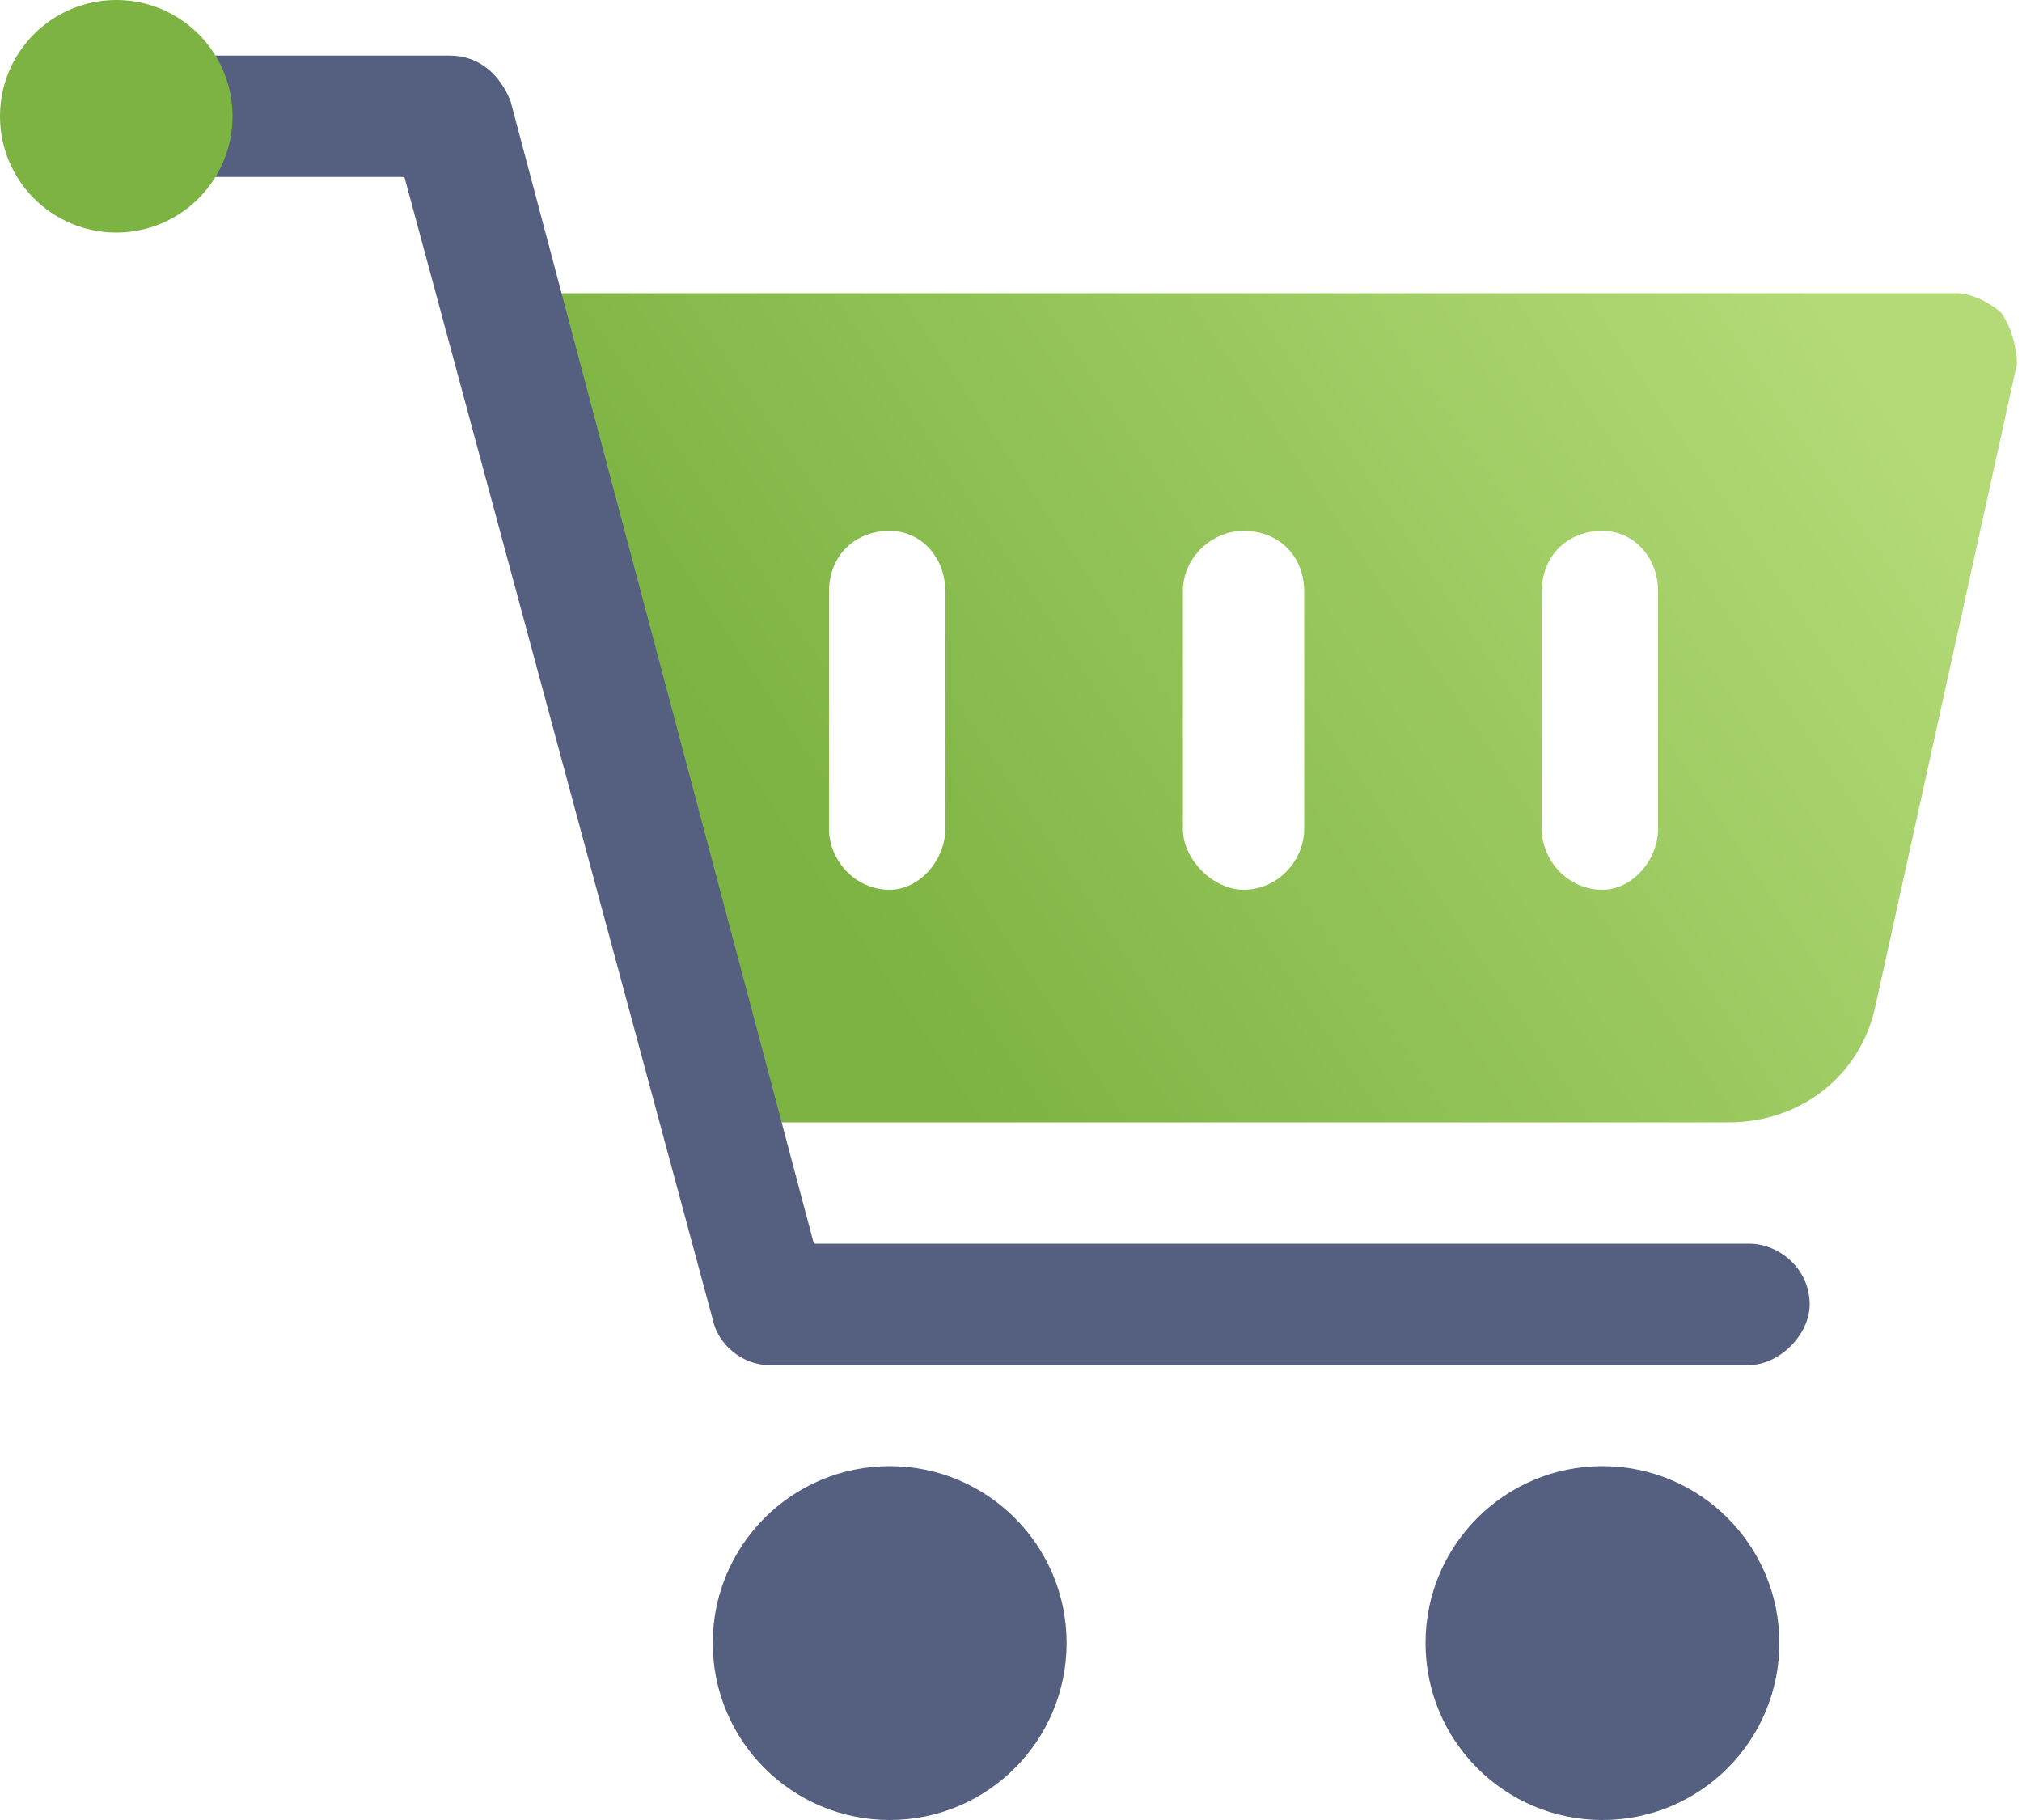
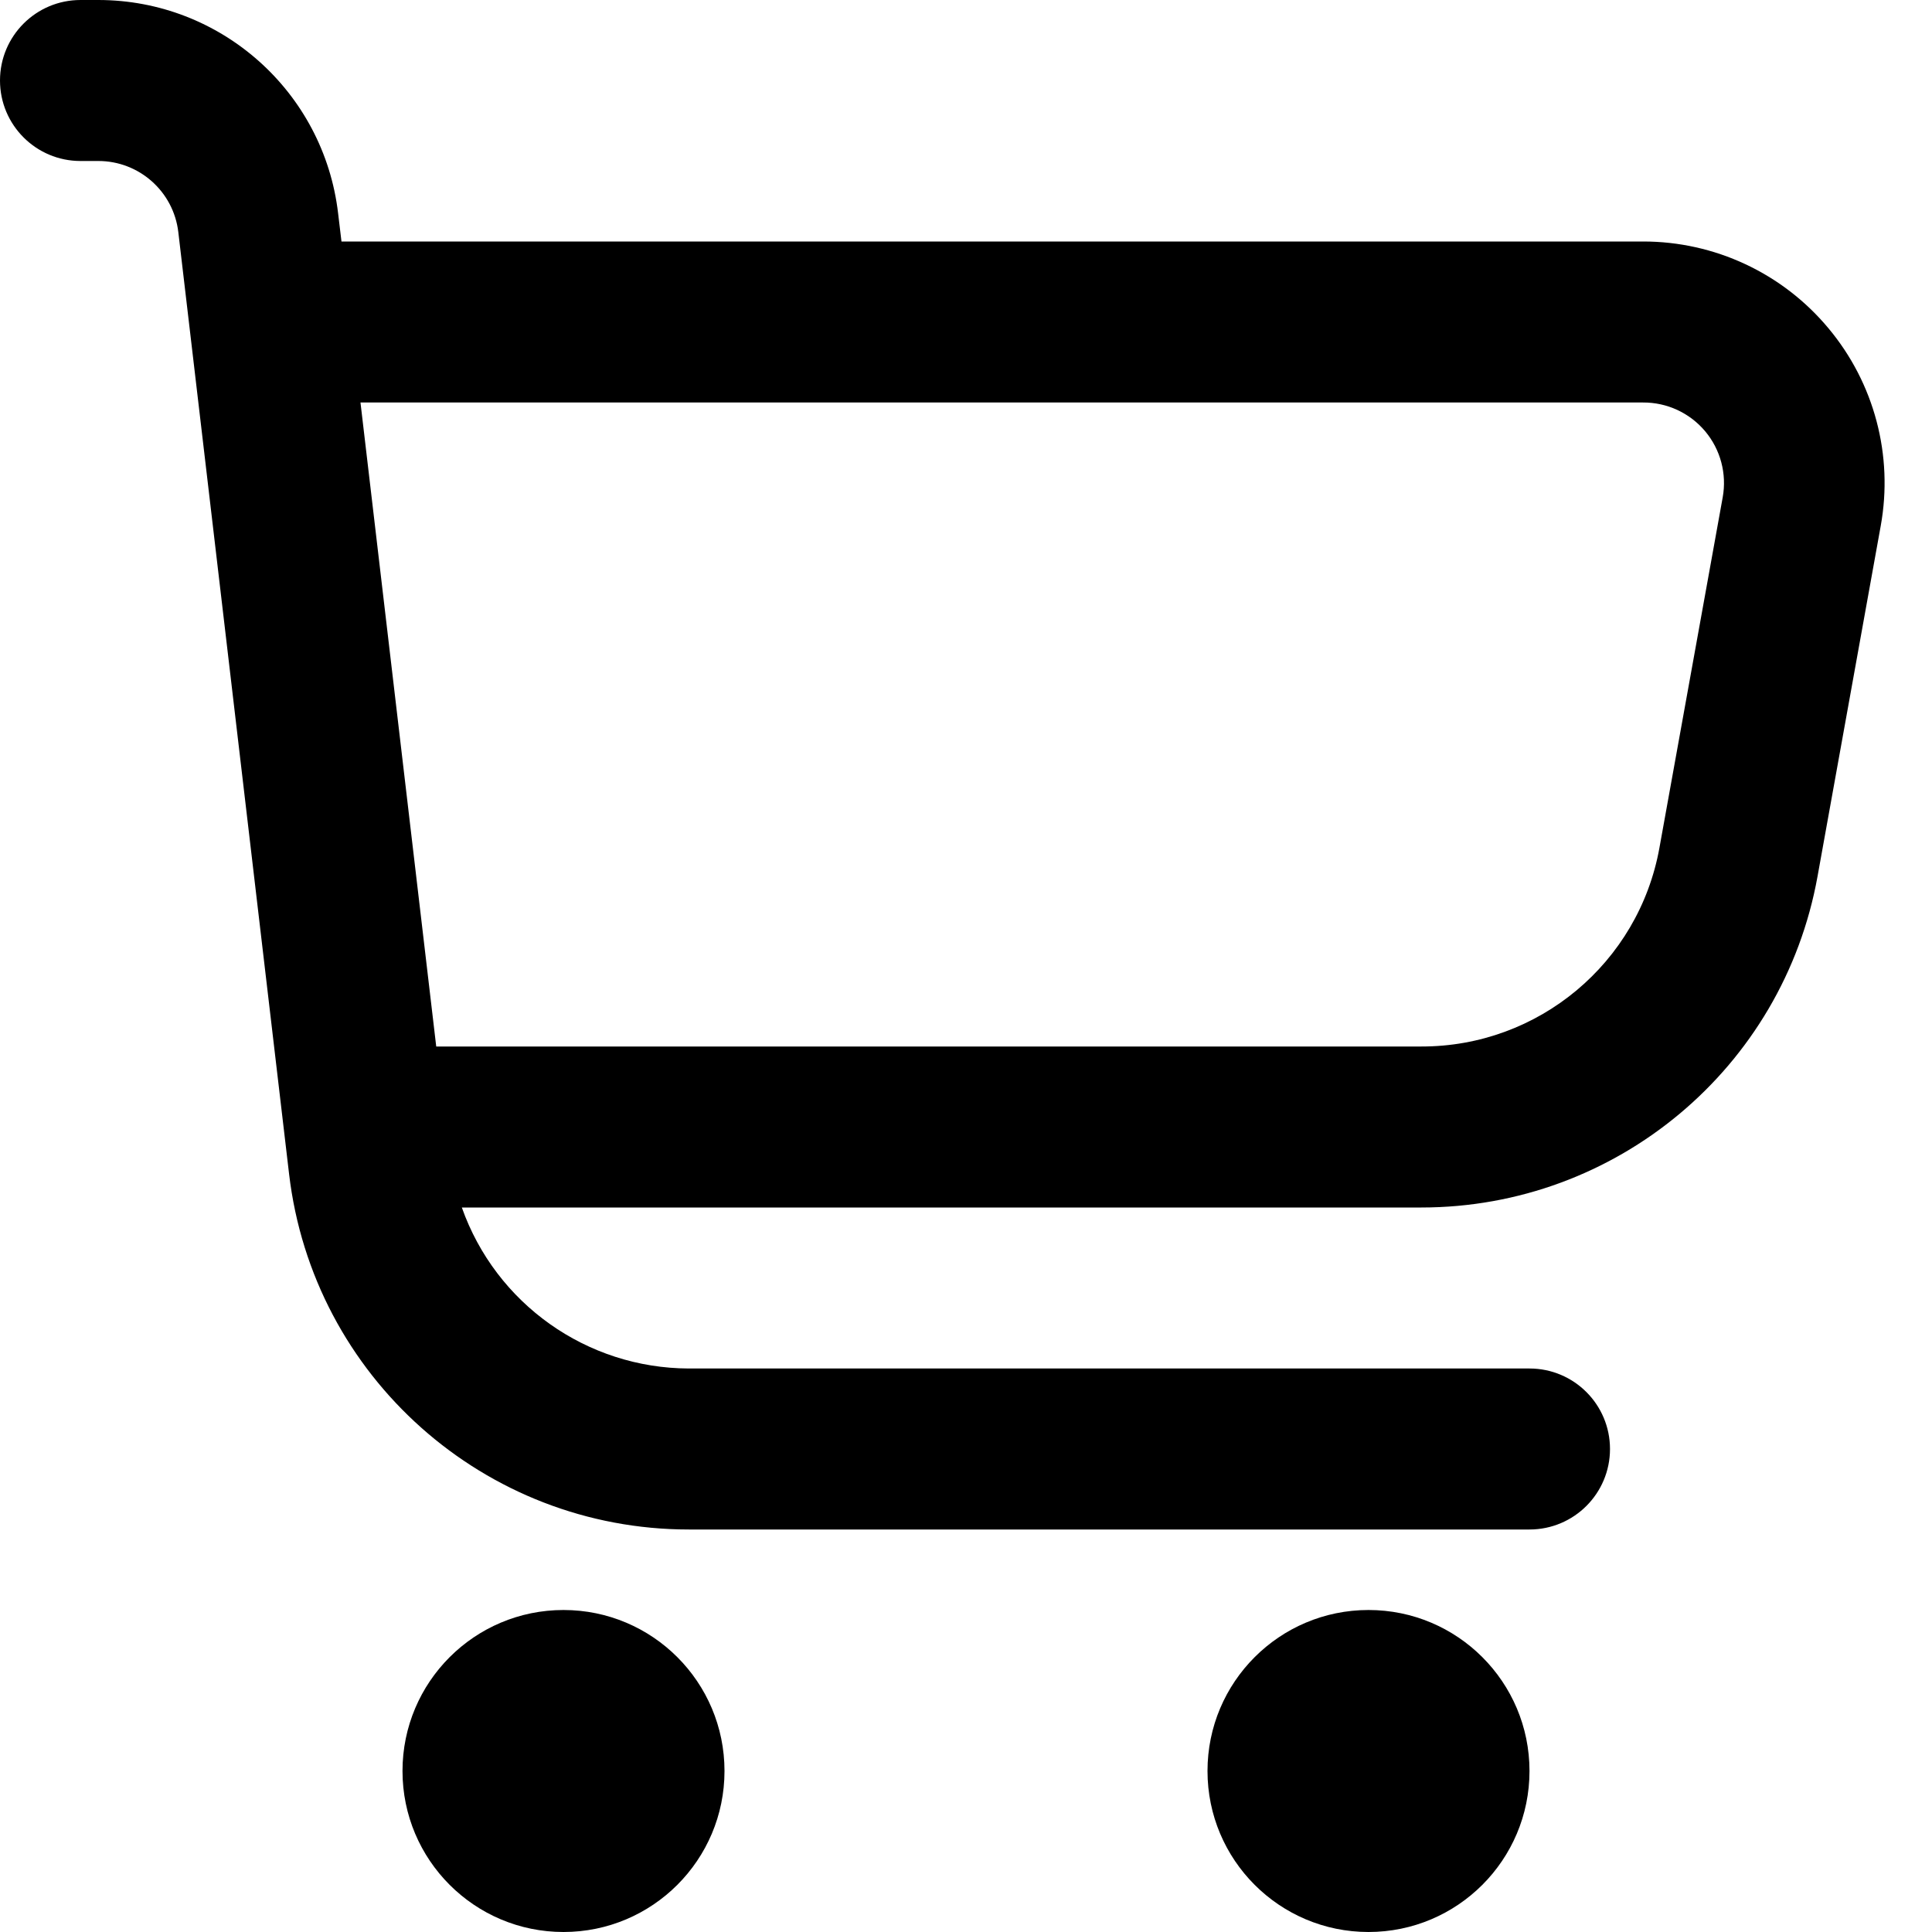
- <svg xmlns="http://www.w3.org/2000/svg" width="40px" height="36px" viewBox="0 0 40 36" version="1.1">
-   <defs>
-     <linearGradient x1="100%" y1="35%" x2="18%" y2="65%" id="cartGradient">
-       <stop stop-color="#B3DA77" offset="0%" />
-       <stop stop-color="#7CB342" offset="100%" />
-     </linearGradient>
-   </defs>
-   <g class="svg-cart-group">
-     <path d="M39.6,6.2 C39.8,6.5 39.9,6.9 39.9,7.2 L37.1,19.9 C36.8,21.3 35.6,22.2 34.2,22.2 L14.2,22.2 L9.8,5.8 L38.7,5.8 C39.0,5.8 39.4,6.0 39.6,6.2 Z M31.7,17.6 C32.3,17.6 32.8,17.0 32.8,16.4 L32.8,11.7 C32.8,11.0 32.3,10.5 31.7,10.5 C31.0,10.5 30.5,11.0 30.5,11.7 L30.5,16.4 C30.5,17.0 31.0,17.6 31.7,17.6 Z M24.6,17.6 C25.3,17.6 25.8,17.0 25.8,16.4 L25.8,11.7 C25.8,11.0 25.3,10.5 24.6,10.5 C24.0,10.5 23.4,11.0 23.4,11.7 L23.4,16.4 C23.4,17.0 24.0,17.6 24.6,17.6 Z M17.6,17.6 C18.2,17.6 18.7,17.0 18.7,16.4 L18.7,11.7 C18.7,11.0 18.2,10.5 17.6,10.5 C16.9,10.5 16.4,11.0 16.4,11.7 L16.4,16.4 C16.4,17.0 16.9,17.6 17.6,17.6 Z" class="basket" fill="url(#cartGradient)" fill-rule="nonzero" />
-     <g class="structure">
-       <circle class="wheel-1" fill="#556080" fill-rule="nonzero" cx="17.6" cy="32.5" r="3.5" />
-       <circle class="wheel-2" fill="#556080" fill-rule="nonzero" cx="31.7" cy="32.5" r="3.5" />
-       <path d="M34.6,27.0 L15.2,27.0 C14.7,27.0 14.2,26.6 14.1,26.1 L8.0,3.5 L3.5,3.5 C2.8,3.5 2.3,2.9 2.3,2.3 C2.3,1.7 2.8,1.1 3.5,1.1 L8.9,1.1 C9.5,1.1 9.9,1.5 10.1,2.0 L16.1,24.6 L34.6,24.6 C35.2,24.6 35.8,25.1 35.8,25.8 C35.8,26.4 35.2,27.0 34.6,27.0 Z" class="frame" fill="#556080" fill-rule="nonzero" />
-       <circle class="handle" fill="#7CB342" cx="2.3" cy="2.3" r="2.3" />
-     </g>
-   </g>
+ <svg width="24" height="24">
+   <path d="M22.713 4.077A2.993 2.993 0 0020.41 3H4.242L4.2 2.649A3 3 0 001.222 0H1a1 1 0 000 2h.222a1 1 0 01.993.883l1.376 11.7A5 5 0 008.557 19H19a1 1 0 000-2H8.557a3 3 0 01-2.82-2h11.92a5 5 0 004.921-4.113l.785-4.354a2.994 2.994 0 00-.65-2.456zM21.4 6.178l-.786 4.354A3 3 0 0117.657 13H5.419l-.941-8H20.41a1 1 0 01.99 1.178z" />
+   <circle cx="7" cy="22" r="2" />
+   <circle cx="17" cy="22" r="2" />
</svg>
